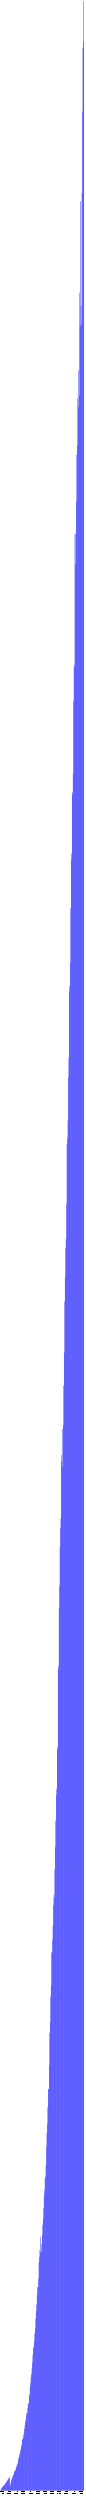
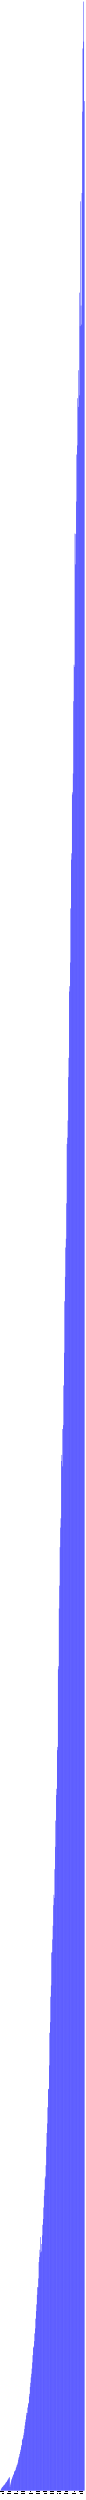
- <svg xmlns="http://www.w3.org/2000/svg" version="1.1" preserveAspectRatio="xMidYMid meet" viewBox="0 0 2735 80240.9">
+ <svg xmlns="http://www.w3.org/2000/svg" version="1.1" preserveAspectRatio="xMidYMid meet" viewBox="0 0 2750 80240.9">
  <rect fill="blue" height="16.3" stroke="black" width="12" x="15" y="79924.5" />
  <text x="15" y="79945.9" font-family="Tahoma" font-size="12" transform="rotate(90 15,79945.9)" text-rendering="optimizeSpeed" fill="#000000">200812 (16323)</text>
  <rect fill="blue" height="57.0" stroke="black" width="12" x="30" y="79883.9" />
  <text x="30" y="79945.9" font-family="Tahoma" font-size="12" transform="rotate(90 30,79945.9)" text-rendering="optimizeSpeed" fill="#000000">200901 (57010)</text>
  <rect fill="blue" height="77.6" stroke="black" width="12" x="45" y="79863.3" />
  <text x="45" y="79945.9" font-family="Tahoma" font-size="12" transform="rotate(90 45,79945.9)" text-rendering="optimizeSpeed" fill="#000000">200902 (77587)</text>
  <rect fill="blue" height="104.4" stroke="black" width="12" x="60" y="79836.5" />
  <text x="60" y="79945.9" font-family="Tahoma" font-size="12" transform="rotate(90 60,79945.9)" text-rendering="optimizeSpeed" fill="#000000">200903 (104364)</text>
  <rect fill="blue" height="119.0" stroke="black" width="12" x="75" y="79821.8" />
  <text x="75" y="79945.9" font-family="Tahoma" font-size="12" transform="rotate(90 75,79945.9)" text-rendering="optimizeSpeed" fill="#000000">200904 (119034)</text>
  <rect fill="blue" height="133.1" stroke="black" width="12" x="90" y="79807.8" />
  <text x="90" y="79945.9" font-family="Tahoma" font-size="12" transform="rotate(90 90,79945.9)" text-rendering="optimizeSpeed" fill="#000000">200905 (133090)</text>
  <rect fill="blue" height="154.3" stroke="black" width="12" x="105" y="79786.5" />
  <text x="105" y="79945.9" font-family="Tahoma" font-size="12" transform="rotate(90 105,79945.9)" text-rendering="optimizeSpeed" fill="#000000">200906 (154319)</text>
  <rect fill="blue" height="173.4" stroke="black" width="12" x="120" y="79767.5" />
  <text x="120" y="79945.9" font-family="Tahoma" font-size="12" transform="rotate(90 120,79945.9)" text-rendering="optimizeSpeed" fill="#000000">200907 (173410)</text>
  <rect fill="blue" height="183.4" stroke="black" width="12" x="135" y="79757.4" />
  <text x="135" y="79945.9" font-family="Tahoma" font-size="12" transform="rotate(90 135,79945.9)" text-rendering="optimizeSpeed" fill="#000000">200908 (183425)</text>
  <rect fill="blue" height="201.9" stroke="black" width="12" x="150" y="79738.9" />
  <text x="150" y="79945.9" font-family="Tahoma" font-size="12" transform="rotate(90 150,79945.9)" text-rendering="optimizeSpeed" fill="#000000">200909 (201948)</text>
  <rect fill="blue" height="222.7" stroke="black" width="12" x="165" y="79718.2" />
  <text x="165" y="79945.9" font-family="Tahoma" font-size="12" transform="rotate(90 165,79945.9)" text-rendering="optimizeSpeed" fill="#000000">200910 (222659)</text>
  <rect fill="blue" height="254.0" stroke="black" width="12" x="180" y="79686.9" />
  <text x="180" y="79945.9" font-family="Tahoma" font-size="12" transform="rotate(90 180,79945.9)" text-rendering="optimizeSpeed" fill="#000000">200911 (254005)</text>
  <rect fill="blue" height="273.9" stroke="black" width="12" x="195" y="79667.0" />
  <text x="195" y="79945.9" font-family="Tahoma" font-size="12" transform="rotate(90 195,79945.9)" text-rendering="optimizeSpeed" fill="#000000">200912 (273876)</text>
  <rect fill="blue" height="287.3" stroke="black" width="12" x="210" y="79653.6" />
  <text x="210" y="79945.9" font-family="Tahoma" font-size="12" transform="rotate(90 210,79945.9)" text-rendering="optimizeSpeed" fill="#000000">201001 (287288)</text>
  <rect fill="blue" height="309.5" stroke="black" width="12" x="225" y="79631.3" />
  <text x="225" y="79945.9" font-family="Tahoma" font-size="12" transform="rotate(90 225,79945.9)" text-rendering="optimizeSpeed" fill="#000000">201002 (309523)</text>
  <rect fill="blue" height="347.2" stroke="black" width="12" x="240" y="79593.6" />
  <text x="240" y="79945.9" font-family="Tahoma" font-size="12" transform="rotate(90 240,79945.9)" text-rendering="optimizeSpeed" fill="#000000">201003 (347236)</text>
  <rect fill="blue" height="362.7" stroke="black" width="12" x="255" y="79578.2" />
  <text x="255" y="79945.9" font-family="Tahoma" font-size="12" transform="rotate(90 255,79945.9)" text-rendering="optimizeSpeed" fill="#000000">201004 (362659)</text>
  <rect fill="blue" height="392.0" stroke="black" width="12" x="270" y="79548.8" />
  <text x="270" y="79945.9" font-family="Tahoma" font-size="12" transform="rotate(90 270,79945.9)" text-rendering="optimizeSpeed" fill="#000000">201005 (392035)</text>
  <rect fill="blue" height="415.2" stroke="black" width="12" x="285" y="79525.7" />
  <text x="285" y="79945.9" font-family="Tahoma" font-size="12" transform="rotate(90 285,79945.9)" text-rendering="optimizeSpeed" fill="#000000">201006 (415165)</text>
  <rect fill="blue" height="434.3" stroke="black" width="12" x="300" y="79506.6" />
  <text x="300" y="79945.9" font-family="Tahoma" font-size="12" transform="rotate(90 300,79945.9)" text-rendering="optimizeSpeed" fill="#000000">201007 (434258)</text>
  <rect fill="blue" height="125.5" stroke="black" width="12" x="315" y="79815.4" />
  <text x="315" y="79945.9" font-family="Tahoma" font-size="12" transform="rotate(90 315,79945.9)" text-rendering="optimizeSpeed" fill="#000000">201008 (125455)</text>
  <rect fill="blue" height="198.2" stroke="black" width="12" x="330" y="79742.7" />
  <text x="330" y="79945.9" font-family="Tahoma" font-size="12" transform="rotate(90 330,79945.9)" text-rendering="optimizeSpeed" fill="#000000">201009 (198206)</text>
  <rect fill="blue" height="261.4" stroke="black" width="12" x="345" y="79679.5" />
  <text x="345" y="79945.9" font-family="Tahoma" font-size="12" transform="rotate(90 345,79945.9)" text-rendering="optimizeSpeed" fill="#000000">201010 (261352)</text>
  <rect fill="blue" height="328.3" stroke="black" width="12" x="360" y="79612.6" />
  <text x="360" y="79945.9" font-family="Tahoma" font-size="12" transform="rotate(90 360,79945.9)" text-rendering="optimizeSpeed" fill="#000000">201011 (328313)</text>
  <rect fill="blue" height="369.8" stroke="black" width="12" x="375" y="79571.1" />
  <text x="375" y="79945.9" font-family="Tahoma" font-size="12" transform="rotate(90 375,79945.9)" text-rendering="optimizeSpeed" fill="#000000">201012 (369792)</text>
  <rect fill="blue" height="414.1" stroke="black" width="12" x="390" y="79526.8" />
  <text x="390" y="79945.9" font-family="Tahoma" font-size="12" transform="rotate(90 390,79945.9)" text-rendering="optimizeSpeed" fill="#000000">201101 (414094)</text>
  <rect fill="blue" height="455.0" stroke="black" width="12" x="405" y="79485.9" />
  <text x="405" y="79945.9" font-family="Tahoma" font-size="12" transform="rotate(90 405,79945.9)" text-rendering="optimizeSpeed" fill="#000000">201102 (454981)</text>
  <rect fill="blue" height="502.9" stroke="black" width="12" x="420" y="79438.0" />
  <text x="420" y="79945.9" font-family="Tahoma" font-size="12" transform="rotate(90 420,79945.9)" text-rendering="optimizeSpeed" fill="#000000">201103 (502863)</text>
  <rect fill="blue" height="526.1" stroke="black" width="12" x="435" y="79414.8" />
  <text x="435" y="79945.9" font-family="Tahoma" font-size="12" transform="rotate(90 435,79945.9)" text-rendering="optimizeSpeed" fill="#000000">201104 (526103)</text>
  <rect fill="blue" height="592.4" stroke="black" width="12" x="450" y="79348.5" />
  <text x="450" y="79945.9" font-family="Tahoma" font-size="12" transform="rotate(90 450,79945.9)" text-rendering="optimizeSpeed" fill="#000000">201105 (592392)</text>
  <rect fill="blue" height="628.3" stroke="black" width="12" x="465" y="79312.6" />
  <text x="465" y="79945.9" font-family="Tahoma" font-size="12" transform="rotate(90 465,79945.9)" text-rendering="optimizeSpeed" fill="#000000">201106 (628286)</text>
  <rect fill="blue" height="638.8" stroke="black" width="12" x="480" y="79302.1" />
  <text x="480" y="79945.9" font-family="Tahoma" font-size="12" transform="rotate(90 480,79945.9)" text-rendering="optimizeSpeed" fill="#000000">201107 (638802)</text>
  <rect fill="blue" height="670.1" stroke="black" width="12" x="495" y="79270.7" />
  <text x="495" y="79945.9" font-family="Tahoma" font-size="12" transform="rotate(90 495,79945.9)" text-rendering="optimizeSpeed" fill="#000000">201108 (670134)</text>
  <rect fill="blue" height="733.8" stroke="black" width="12" x="510" y="79207.1" />
  <text x="510" y="79945.9" font-family="Tahoma" font-size="12" transform="rotate(90 510,79945.9)" text-rendering="optimizeSpeed" fill="#000000">201109 (733795)</text>
  <rect fill="blue" height="770.6" stroke="black" width="12" x="525" y="79170.3" />
  <text x="525" y="79945.9" font-family="Tahoma" font-size="12" transform="rotate(90 525,79945.9)" text-rendering="optimizeSpeed" fill="#000000">201110 (770602)</text>
  <rect fill="blue" height="820.4" stroke="black" width="12" x="540" y="79120.5" />
  <text x="540" y="79945.9" font-family="Tahoma" font-size="12" transform="rotate(90 540,79945.9)" text-rendering="optimizeSpeed" fill="#000000">201111 (820391)</text>
  <rect fill="blue" height="845.3" stroke="black" width="12" x="555" y="79095.6" />
  <text x="555" y="79945.9" font-family="Tahoma" font-size="12" transform="rotate(90 555,79945.9)" text-rendering="optimizeSpeed" fill="#000000">201112 (845287)</text>
  <rect fill="blue" height="901.0" stroke="black" width="12" x="570" y="79039.9" />
  <text x="570" y="79945.9" font-family="Tahoma" font-size="12" transform="rotate(90 570,79945.9)" text-rendering="optimizeSpeed" fill="#000000">201201 (900989)</text>
  <rect fill="blue" height="994.2" stroke="black" width="12" x="585" y="78946.6" />
  <text x="585" y="79945.9" font-family="Tahoma" font-size="12" transform="rotate(90 585,79945.9)" text-rendering="optimizeSpeed" fill="#000000">201202 (994228)</text>
  <rect fill="blue" height="1062.8" stroke="black" width="12" x="600" y="78878.0" />
  <text x="600" y="79945.9" font-family="Tahoma" font-size="12" transform="rotate(90 600,79945.9)" text-rendering="optimizeSpeed" fill="#000000">201203 (1062847)</text>
  <rect fill="blue" height="1095.6" stroke="black" width="12" x="615" y="78845.2" />
  <text x="615" y="79945.9" font-family="Tahoma" font-size="12" transform="rotate(90 615,79945.9)" text-rendering="optimizeSpeed" fill="#000000">201204 (1095646)</text>
  <rect fill="blue" height="1178.8" stroke="black" width="12" x="630" y="78762.1" />
  <text x="630" y="79945.9" font-family="Tahoma" font-size="12" transform="rotate(90 630,79945.9)" text-rendering="optimizeSpeed" fill="#000000">201205 (1178808)</text>
  <rect fill="blue" height="1246.8" stroke="black" width="12" x="645" y="78694.1" />
  <text x="645" y="79945.9" font-family="Tahoma" font-size="12" transform="rotate(90 645,79945.9)" text-rendering="optimizeSpeed" fill="#000000">201206 (1246787)</text>
  <rect fill="blue" height="1314.2" stroke="black" width="12" x="660" y="78626.7" />
  <text x="660" y="79945.9" font-family="Tahoma" font-size="12" transform="rotate(90 660,79945.9)" text-rendering="optimizeSpeed" fill="#000000">201207 (1314159)</text>
  <rect fill="blue" height="1413.7" stroke="black" width="12" x="675" y="78527.2" />
  <text x="675" y="79945.9" font-family="Tahoma" font-size="12" transform="rotate(90 675,79945.9)" text-rendering="optimizeSpeed" fill="#000000">201208 (1413662)</text>
  <rect fill="blue" height="1463.8" stroke="black" width="12" x="690" y="78477.0" />
  <text x="690" y="79945.9" font-family="Tahoma" font-size="12" transform="rotate(90 690,79945.9)" text-rendering="optimizeSpeed" fill="#000000">201209 (1463831)</text>
  <rect fill="blue" height="1624.2" stroke="black" width="12" x="705" y="78316.6" />
  <text x="705" y="79945.9" font-family="Tahoma" font-size="12" transform="rotate(90 705,79945.9)" text-rendering="optimizeSpeed" fill="#000000">201210 (1624234)</text>
  <rect fill="blue" height="1653.1" stroke="black" width="12" x="720" y="78287.8" />
  <text x="720" y="79945.9" font-family="Tahoma" font-size="12" transform="rotate(90 720,79945.9)" text-rendering="optimizeSpeed" fill="#000000">201211 (1653083)</text>
  <rect fill="blue" height="1691.9" stroke="black" width="12" x="735" y="78249.0" />
  <text x="735" y="79945.9" font-family="Tahoma" font-size="12" transform="rotate(90 735,79945.9)" text-rendering="optimizeSpeed" fill="#000000">201212 (1691853)</text>
  <rect fill="blue" height="1778.7" stroke="black" width="12" x="750" y="78162.2" />
  <text x="750" y="79945.9" font-family="Tahoma" font-size="12" transform="rotate(90 750,79945.9)" text-rendering="optimizeSpeed" fill="#000000">201301 (1778659)</text>
  <rect fill="blue" height="1860.1" stroke="black" width="12" x="765" y="78080.8" />
  <text x="765" y="79945.9" font-family="Tahoma" font-size="12" transform="rotate(90 765,79945.9)" text-rendering="optimizeSpeed" fill="#000000">201302 (1860091)</text>
  <rect fill="blue" height="1978.4" stroke="black" width="12" x="780" y="77962.4" />
  <text x="780" y="79945.9" font-family="Tahoma" font-size="12" transform="rotate(90 780,79945.9)" text-rendering="optimizeSpeed" fill="#000000">201303 (1978443)</text>
  <rect fill="blue" height="2090.8" stroke="black" width="12" x="795" y="77850.0" />
  <text x="795" y="79945.9" font-family="Tahoma" font-size="12" transform="rotate(90 795,79945.9)" text-rendering="optimizeSpeed" fill="#000000">201304 (2090830)</text>
  <rect fill="blue" height="2199.9" stroke="black" width="12" x="810" y="77740.9" />
  <text x="810" y="79945.9" font-family="Tahoma" font-size="12" transform="rotate(90 810,79945.9)" text-rendering="optimizeSpeed" fill="#000000">201305 (2199940)</text>
  <rect fill="blue" height="2285.3" stroke="black" width="12" x="825" y="77655.6" />
  <text x="825" y="79945.9" font-family="Tahoma" font-size="12" transform="rotate(90 825,79945.9)" text-rendering="optimizeSpeed" fill="#000000">201306 (2285256)</text>
  <rect fill="blue" height="2413.2" stroke="black" width="12" x="840" y="77527.6" />
  <text x="840" y="79945.9" font-family="Tahoma" font-size="12" transform="rotate(90 840,79945.9)" text-rendering="optimizeSpeed" fill="#000000">201307 (2413217)</text>
  <rect fill="blue" height="2497.7" stroke="black" width="12" x="855" y="77443.2" />
  <text x="855" y="79945.9" font-family="Tahoma" font-size="12" transform="rotate(90 855,79945.9)" text-rendering="optimizeSpeed" fill="#000000">201308 (2497655)</text>
  <rect fill="blue" height="2494.6" stroke="black" width="12" x="870" y="77446.2" />
  <text x="870" y="79945.9" font-family="Tahoma" font-size="12" transform="rotate(90 870,79945.9)" text-rendering="optimizeSpeed" fill="#000000">201309 (2494637)</text>
  <rect fill="blue" height="2668.6" stroke="black" width="12" x="885" y="77272.3" />
  <text x="885" y="79945.9" font-family="Tahoma" font-size="12" transform="rotate(90 885,79945.9)" text-rendering="optimizeSpeed" fill="#000000">201310 (2668613)</text>
  <rect fill="blue" height="2772.2" stroke="black" width="12" x="900" y="77168.6" />
  <text x="900" y="79945.9" font-family="Tahoma" font-size="12" transform="rotate(90 900,79945.9)" text-rendering="optimizeSpeed" fill="#000000">201311 (2772223)</text>
  <rect fill="blue" height="2817.0" stroke="black" width="12" x="915" y="77123.9" />
  <text x="915" y="79945.9" font-family="Tahoma" font-size="12" transform="rotate(90 915,79945.9)" text-rendering="optimizeSpeed" fill="#000000">201312 (2816994)</text>
  <rect fill="blue" height="3019.9" stroke="black" width="12" x="930" y="76921.0" />
  <text x="930" y="79945.9" font-family="Tahoma" font-size="12" transform="rotate(90 930,79945.9)" text-rendering="optimizeSpeed" fill="#000000">201401 (3019905)</text>
  <rect fill="blue" height="3108.5" stroke="black" width="12" x="945" y="76832.4" />
  <text x="945" y="79945.9" font-family="Tahoma" font-size="12" transform="rotate(90 945,79945.9)" text-rendering="optimizeSpeed" fill="#000000">201402 (3108511)</text>
  <rect fill="blue" height="3330.2" stroke="black" width="12" x="960" y="76610.6" />
  <text x="960" y="79945.9" font-family="Tahoma" font-size="12" transform="rotate(90 960,79945.9)" text-rendering="optimizeSpeed" fill="#000000">201403 (3330226)</text>
  <rect fill="blue" height="3462.6" stroke="black" width="12" x="975" y="76478.3" />
  <text x="975" y="79945.9" font-family="Tahoma" font-size="12" transform="rotate(90 975,79945.9)" text-rendering="optimizeSpeed" fill="#000000">201404 (3462555)</text>
  <rect fill="blue" height="3634.4" stroke="black" width="12" x="990" y="76306.5" />
  <text x="990" y="79945.9" font-family="Tahoma" font-size="12" transform="rotate(90 990,79945.9)" text-rendering="optimizeSpeed" fill="#000000">201405 (3634370)</text>
  <rect fill="blue" height="3751.3" stroke="black" width="12" x="1005" y="76189.6" />
  <text x="1005" y="79945.9" font-family="Tahoma" font-size="12" transform="rotate(90 1005,79945.9)" text-rendering="optimizeSpeed" fill="#000000">201406 (3751256)</text>
  <rect fill="blue" height="3917.5" stroke="black" width="12" x="1020" y="76023.4" />
  <text x="1020" y="79945.9" font-family="Tahoma" font-size="12" transform="rotate(90 1020,79945.9)" text-rendering="optimizeSpeed" fill="#000000">201407 (3917505)</text>
  <rect fill="blue" height="4114.6" stroke="black" width="12" x="1035" y="75826.3" />
  <text x="1035" y="79945.9" font-family="Tahoma" font-size="12" transform="rotate(90 1035,79945.9)" text-rendering="optimizeSpeed" fill="#000000">201408 (4114596)</text>
  <rect fill="blue" height="4348.5" stroke="black" width="12" x="1050" y="75592.4" />
  <text x="1050" y="79945.9" font-family="Tahoma" font-size="12" transform="rotate(90 1050,79945.9)" text-rendering="optimizeSpeed" fill="#000000">201409 (4348469)</text>
  <rect fill="blue" height="4587.1" stroke="black" width="12" x="1065" y="75353.8" />
  <text x="1065" y="79945.9" font-family="Tahoma" font-size="12" transform="rotate(90 1065,79945.9)" text-rendering="optimizeSpeed" fill="#000000">201410 (4587115)</text>
  <rect fill="blue" height="4625.0" stroke="black" width="12" x="1080" y="75315.9" />
  <text x="1080" y="79945.9" font-family="Tahoma" font-size="12" transform="rotate(90 1080,79945.9)" text-rendering="optimizeSpeed" fill="#000000">201411 (4624966)</text>
  <rect fill="blue" height="4797.9" stroke="black" width="12" x="1095" y="75143.0" />
  <text x="1095" y="79945.9" font-family="Tahoma" font-size="12" transform="rotate(90 1095,79945.9)" text-rendering="optimizeSpeed" fill="#000000">201412 (4797912)</text>
  <rect fill="blue" height="5046.2" stroke="black" width="12" x="1110" y="74894.7" />
  <text x="1110" y="79945.9" font-family="Tahoma" font-size="12" transform="rotate(90 1110,79945.9)" text-rendering="optimizeSpeed" fill="#000000">201501 (5046186)</text>
  <rect fill="blue" height="5208.8" stroke="black" width="12" x="1125" y="74732.1" />
  <text x="1125" y="79945.9" font-family="Tahoma" font-size="12" transform="rotate(90 1125,79945.9)" text-rendering="optimizeSpeed" fill="#000000">201502 (5208788)</text>
  <rect fill="blue" height="5519.8" stroke="black" width="12" x="1140" y="74421.1" />
  <text x="1140" y="79945.9" font-family="Tahoma" font-size="12" transform="rotate(90 1140,79945.9)" text-rendering="optimizeSpeed" fill="#000000">201503 (5519802)</text>
  <rect fill="blue" height="5763.1" stroke="black" width="12" x="1155" y="74177.8" />
  <text x="1155" y="79945.9" font-family="Tahoma" font-size="12" transform="rotate(90 1155,79945.9)" text-rendering="optimizeSpeed" fill="#000000">201504 (5763070)</text>
  <rect fill="blue" height="5978.0" stroke="black" width="12" x="1170" y="73962.9" />
  <text x="1170" y="79945.9" font-family="Tahoma" font-size="12" transform="rotate(90 1170,79945.9)" text-rendering="optimizeSpeed" fill="#000000">201505 (5977998)</text>
  <rect fill="blue" height="6287.0" stroke="black" width="12" x="1185" y="73653.8" />
  <text x="1185" y="79945.9" font-family="Tahoma" font-size="12" transform="rotate(90 1185,79945.9)" text-rendering="optimizeSpeed" fill="#000000">201506 (6287048)</text>
  <rect fill="blue" height="6531.9" stroke="black" width="12" x="1200" y="73409.0" />
  <text x="1200" y="79945.9" font-family="Tahoma" font-size="12" transform="rotate(90 1200,79945.9)" text-rendering="optimizeSpeed" fill="#000000">201507 (6531851)</text>
  <rect fill="blue" height="6526.5" stroke="black" width="12" x="1215" y="73414.4" />
  <text x="1215" y="79945.9" font-family="Tahoma" font-size="12" transform="rotate(90 1215,79945.9)" text-rendering="optimizeSpeed" fill="#000000">201508 (6526480)</text>
  <rect fill="blue" height="6813.1" stroke="black" width="12" x="1230" y="73127.7" />
  <text x="1230" y="79945.9" font-family="Tahoma" font-size="12" transform="rotate(90 1230,79945.9)" text-rendering="optimizeSpeed" fill="#000000">201509 (6813144)</text>
  <rect fill="blue" height="7337.8" stroke="black" width="12" x="1245" y="72603.1" />
  <text x="1245" y="79945.9" font-family="Tahoma" font-size="12" transform="rotate(90 1245,79945.9)" text-rendering="optimizeSpeed" fill="#000000">201510 (7337796)</text>
  <rect fill="blue" height="7499.6" stroke="black" width="12" x="1260" y="72441.3" />
  <text x="1260" y="79945.9" font-family="Tahoma" font-size="12" transform="rotate(90 1260,79945.9)" text-rendering="optimizeSpeed" fill="#000000">201511 (7499608)</text>
  <rect fill="blue" height="7732.7" stroke="black" width="12" x="1275" y="72208.2" />
  <text x="1275" y="79945.9" font-family="Tahoma" font-size="12" transform="rotate(90 1275,79945.9)" text-rendering="optimizeSpeed" fill="#000000">201512 (7732707)</text>
  <rect fill="blue" height="8139.5" stroke="black" width="12" x="1290" y="71801.3" />
  <text x="1290" y="79945.9" font-family="Tahoma" font-size="12" transform="rotate(90 1290,79945.9)" text-rendering="optimizeSpeed" fill="#000000">201601 (8139540)</text>
  <rect fill="blue" height="7646.4" stroke="black" width="12" x="1305" y="72294.5" />
  <text x="1305" y="79945.9" font-family="Tahoma" font-size="12" transform="rotate(90 1305,79945.9)" text-rendering="optimizeSpeed" fill="#000000">201602 (7646383)</text>
  <rect fill="blue" height="7677.2" stroke="black" width="12" x="1320" y="72263.7" />
  <text x="1320" y="79945.9" font-family="Tahoma" font-size="12" transform="rotate(90 1320,79945.9)" text-rendering="optimizeSpeed" fill="#000000">201603 (7677213)</text>
  <rect fill="blue" height="7917.8" stroke="black" width="12" x="1335" y="72023.0" />
  <text x="1335" y="79945.9" font-family="Tahoma" font-size="12" transform="rotate(90 1335,79945.9)" text-rendering="optimizeSpeed" fill="#000000">201604 (7917818)</text>
  <rect fill="blue" height="8194.6" stroke="black" width="12" x="1350" y="71746.3" />
  <text x="1350" y="79945.9" font-family="Tahoma" font-size="12" transform="rotate(90 1350,79945.9)" text-rendering="optimizeSpeed" fill="#000000">201605 (8194567)</text>
  <rect fill="blue" height="8533.6" stroke="black" width="12" x="1365" y="71407.2" />
  <text x="1365" y="79945.9" font-family="Tahoma" font-size="12" transform="rotate(90 1365,79945.9)" text-rendering="optimizeSpeed" fill="#000000">201606 (8533634)</text>
  <rect fill="blue" height="8719.6" stroke="black" width="12" x="1380" y="71221.3" />
  <text x="1380" y="79945.9" font-family="Tahoma" font-size="12" transform="rotate(90 1380,79945.9)" text-rendering="optimizeSpeed" fill="#000000">201607 (8719592)</text>
  <rect fill="blue" height="9087.9" stroke="black" width="12" x="1395" y="70852.9" />
  <text x="1395" y="79945.9" font-family="Tahoma" font-size="12" transform="rotate(90 1395,79945.9)" text-rendering="optimizeSpeed" fill="#000000">201608 (9087941)</text>
  <rect fill="blue" height="9464.1" stroke="black" width="12" x="1410" y="70476.7" />
  <text x="1410" y="79945.9" font-family="Tahoma" font-size="12" transform="rotate(90 1410,79945.9)" text-rendering="optimizeSpeed" fill="#000000">201609 (9464135)</text>
  <rect fill="blue" height="9654.6" stroke="black" width="12" x="1425" y="70286.3" />
  <text x="1425" y="79945.9" font-family="Tahoma" font-size="12" transform="rotate(90 1425,79945.9)" text-rendering="optimizeSpeed" fill="#000000">201610 (9654585)</text>
  <rect fill="blue" height="10021.7" stroke="black" width="12" x="1440" y="69919.1" />
  <text x="1440" y="79945.9" font-family="Tahoma" font-size="12" transform="rotate(90 1440,79945.9)" text-rendering="optimizeSpeed" fill="#000000">201611 (10021717)</text>
  <rect fill="blue" height="10084.9" stroke="black" width="12" x="1455" y="69855.9" />
  <text x="1455" y="79945.9" font-family="Tahoma" font-size="12" transform="rotate(90 1455,79945.9)" text-rendering="optimizeSpeed" fill="#000000">201612 (10084926)</text>
  <rect fill="blue" height="10444.5" stroke="black" width="12" x="1470" y="69496.4" />
  <text x="1470" y="79945.9" font-family="Tahoma" font-size="12" transform="rotate(90 1470,79945.9)" text-rendering="optimizeSpeed" fill="#000000">201701 (10444450)</text>
  <rect fill="blue" height="11041.6" stroke="black" width="12" x="1485" y="68899.3" />
  <text x="1485" y="79945.9" font-family="Tahoma" font-size="12" transform="rotate(90 1485,79945.9)" text-rendering="optimizeSpeed" fill="#000000">201702 (11041600)</text>
  <rect fill="blue" height="11480.4" stroke="black" width="12" x="1500" y="68460.5" />
  <text x="1500" y="79945.9" font-family="Tahoma" font-size="12" transform="rotate(90 1500,79945.9)" text-rendering="optimizeSpeed" fill="#000000">201703 (11480409)</text>
  <rect fill="blue" height="11784.9" stroke="black" width="12" x="1515" y="68156.0" />
  <text x="1515" y="79945.9" font-family="Tahoma" font-size="12" transform="rotate(90 1515,79945.9)" text-rendering="optimizeSpeed" fill="#000000">201704 (11784888)</text>
  <rect fill="blue" height="12304.5" stroke="black" width="12" x="1530" y="67636.4" />
  <text x="1530" y="79945.9" font-family="Tahoma" font-size="12" transform="rotate(90 1530,79945.9)" text-rendering="optimizeSpeed" fill="#000000">201705 (12304479)</text>
  <rect fill="blue" height="12896.0" stroke="black" width="12" x="1545" y="67044.8" />
  <text x="1545" y="79945.9" font-family="Tahoma" font-size="12" transform="rotate(90 1545,79945.9)" text-rendering="optimizeSpeed" fill="#000000">201706 (12896045)</text>
  <rect fill="blue" height="12881.9" stroke="black" width="12" x="1560" y="67058.9" />
  <text x="1560" y="79945.9" font-family="Tahoma" font-size="12" transform="rotate(90 1560,79945.9)" text-rendering="optimizeSpeed" fill="#000000">201707 (12881933)</text>
  <rect fill="blue" height="13648.8" stroke="black" width="12" x="1575" y="66292.1" />
  <text x="1575" y="79945.9" font-family="Tahoma" font-size="12" transform="rotate(90 1575,79945.9)" text-rendering="optimizeSpeed" fill="#000000">201708 (13648813)</text>
  <rect fill="blue" height="14694.8" stroke="black" width="12" x="1590" y="65246.1" />
  <text x="1590" y="79945.9" font-family="Tahoma" font-size="12" transform="rotate(90 1590,79945.9)" text-rendering="optimizeSpeed" fill="#000000">201709 (14694789)</text>
  <rect fill="blue" height="15036.3" stroke="black" width="12" x="1605" y="64904.5" />
  <text x="1605" y="79945.9" font-family="Tahoma" font-size="12" transform="rotate(90 1605,79945.9)" text-rendering="optimizeSpeed" fill="#000000">201710 (15036345)</text>
  <rect fill="blue" height="15853.2" stroke="black" width="12" x="1620" y="64087.7" />
  <text x="1620" y="79945.9" font-family="Tahoma" font-size="12" transform="rotate(90 1620,79945.9)" text-rendering="optimizeSpeed" fill="#000000">201711 (15853161)</text>
  <rect fill="blue" height="16214.0" stroke="black" width="12" x="1635" y="63726.8" />
  <text x="1635" y="79945.9" font-family="Tahoma" font-size="12" transform="rotate(90 1635,79945.9)" text-rendering="optimizeSpeed" fill="#000000">201712 (16214025)</text>
  <rect fill="blue" height="17266.3" stroke="black" width="12" x="1650" y="62674.6" />
  <text x="1650" y="79945.9" font-family="Tahoma" font-size="12" transform="rotate(90 1650,79945.9)" text-rendering="optimizeSpeed" fill="#000000">201801 (17266263)</text>
  <rect fill="blue" height="17289.1" stroke="black" width="12" x="1665" y="62651.8" />
  <text x="1665" y="79945.9" font-family="Tahoma" font-size="12" transform="rotate(90 1665,79945.9)" text-rendering="optimizeSpeed" fill="#000000">201802 (17289053)</text>
  <rect fill="blue" height="17693.5" stroke="black" width="12" x="1680" y="62247.4" />
  <text x="1680" y="79945.9" font-family="Tahoma" font-size="12" transform="rotate(90 1680,79945.9)" text-rendering="optimizeSpeed" fill="#000000">201803 (17693514)</text>
  <rect fill="blue" height="18132.3" stroke="black" width="12" x="1695" y="61808.6" />
  <text x="1695" y="79945.9" font-family="Tahoma" font-size="12" transform="rotate(90 1695,79945.9)" text-rendering="optimizeSpeed" fill="#000000">201804 (18132270)</text>
  <rect fill="blue" height="18792.6" stroke="black" width="12" x="1710" y="61148.2" />
  <text x="1710" y="79945.9" font-family="Tahoma" font-size="12" transform="rotate(90 1710,79945.9)" text-rendering="optimizeSpeed" fill="#000000">201805 (18792627)</text>
  <rect fill="blue" height="19124.9" stroke="black" width="12" x="1725" y="60816.0" />
  <text x="1725" y="79945.9" font-family="Tahoma" font-size="12" transform="rotate(90 1725,79945.9)" text-rendering="optimizeSpeed" fill="#000000">201806 (19124899)</text>
  <rect fill="blue" height="19022.4" stroke="black" width="12" x="1740" y="60918.4" />
  <text x="1740" y="79945.9" font-family="Tahoma" font-size="12" transform="rotate(90 1740,79945.9)" text-rendering="optimizeSpeed" fill="#000000">201807 (19022436)</text>
  <rect fill="blue" height="19946.2" stroke="black" width="12" x="1755" y="59994.7" />
  <text x="1755" y="79945.9" font-family="Tahoma" font-size="12" transform="rotate(90 1755,79945.9)" text-rendering="optimizeSpeed" fill="#000000">201808 (19946177)</text>
  <rect fill="blue" height="20664.2" stroke="black" width="12" x="1770" y="59276.7" />
  <text x="1770" y="79945.9" font-family="Tahoma" font-size="12" transform="rotate(90 1770,79945.9)" text-rendering="optimizeSpeed" fill="#000000">201809 (20664191)</text>
  <rect fill="blue" height="21506.3" stroke="black" width="12" x="1785" y="58434.6" />
  <text x="1785" y="79945.9" font-family="Tahoma" font-size="12" transform="rotate(90 1785,79945.9)" text-rendering="optimizeSpeed" fill="#000000">201810 (21506258)</text>
  <rect fill="blue" height="22329.2" stroke="black" width="12" x="1800" y="57611.6" />
  <text x="1800" y="79945.9" font-family="Tahoma" font-size="12" transform="rotate(90 1800,79945.9)" text-rendering="optimizeSpeed" fill="#000000">201811 (22329238)</text>
  <rect fill="blue" height="22527.6" stroke="black" width="12" x="1815" y="57413.2" />
  <text x="1815" y="79945.9" font-family="Tahoma" font-size="12" transform="rotate(90 1815,79945.9)" text-rendering="optimizeSpeed" fill="#000000">201812 (22527640)</text>
  <rect fill="blue" height="23766.5" stroke="black" width="12" x="1830" y="56174.4" />
  <text x="1830" y="79945.9" font-family="Tahoma" font-size="12" transform="rotate(90 1830,79945.9)" text-rendering="optimizeSpeed" fill="#000000">201901 (23766468)</text>
  <rect fill="blue" height="23871.5" stroke="black" width="12" x="1845" y="56069.3" />
  <text x="1845" y="79945.9" font-family="Tahoma" font-size="12" transform="rotate(90 1845,79945.9)" text-rendering="optimizeSpeed" fill="#000000">201902 (23871537)</text>
  <rect fill="blue" height="26362.2" stroke="black" width="12" x="1860" y="53578.7" />
  <text x="1860" y="79945.9" font-family="Tahoma" font-size="12" transform="rotate(90 1860,79945.9)" text-rendering="optimizeSpeed" fill="#000000">201903 (26362178)</text>
  <rect fill="blue" height="26461.8" stroke="black" width="12" x="1875" y="53479.1" />
  <text x="1875" y="79945.9" font-family="Tahoma" font-size="12" transform="rotate(90 1875,79945.9)" text-rendering="optimizeSpeed" fill="#000000">201904 (26461755)</text>
  <rect fill="blue" height="28314.1" stroke="black" width="12" x="1890" y="51626.8" />
  <text x="1890" y="79945.9" font-family="Tahoma" font-size="12" transform="rotate(90 1890,79945.9)" text-rendering="optimizeSpeed" fill="#000000">201905 (28314079)</text>
  <rect fill="blue" height="29047.2" stroke="black" width="12" x="1905" y="50893.7" />
  <text x="1905" y="79945.9" font-family="Tahoma" font-size="12" transform="rotate(90 1905,79945.9)" text-rendering="optimizeSpeed" fill="#000000">201906 (29047213)</text>
  <rect fill="blue" height="30282.2" stroke="black" width="12" x="1920" y="49658.7" />
  <text x="1920" y="79945.9" font-family="Tahoma" font-size="12" transform="rotate(90 1920,79945.9)" text-rendering="optimizeSpeed" fill="#000000">201907 (30282181)</text>
  <rect fill="blue" height="30911.0" stroke="black" width="12" x="1935" y="49029.9" />
  <text x="1935" y="79945.9" font-family="Tahoma" font-size="12" transform="rotate(90 1935,79945.9)" text-rendering="optimizeSpeed" fill="#000000">201908 (30910963)</text>
  <rect fill="blue" height="31209.7" stroke="black" width="12" x="1950" y="48731.2" />
  <text x="1950" y="79945.9" font-family="Tahoma" font-size="12" transform="rotate(90 1950,79945.9)" text-rendering="optimizeSpeed" fill="#000000">201909 (31209675)</text>
  <rect fill="blue" height="33047.6" stroke="black" width="12" x="1965" y="46893.2" />
  <text x="1965" y="79945.9" font-family="Tahoma" font-size="12" transform="rotate(90 1965,79945.9)" text-rendering="optimizeSpeed" fill="#000000">201910 (33047638)</text>
  <rect fill="blue" height="33243.2" stroke="black" width="12" x="1980" y="46697.6" />
  <text x="1980" y="79945.9" font-family="Tahoma" font-size="12" transform="rotate(90 1980,79945.9)" text-rendering="optimizeSpeed" fill="#000000">201911 (33243242)</text>
  <rect fill="blue" height="32876.2" stroke="black" width="12" x="1995" y="47064.7" />
  <text x="1995" y="79945.9" font-family="Tahoma" font-size="12" transform="rotate(90 1995,79945.9)" text-rendering="optimizeSpeed" fill="#000000">201912 (32876209)</text>
  <rect fill="blue" height="34074.9" stroke="black" width="12" x="2010" y="45866.0" />
  <text x="2010" y="79945.9" font-family="Tahoma" font-size="12" transform="rotate(90 2010,79945.9)" text-rendering="optimizeSpeed" fill="#000000">202001 (34074887)</text>
  <rect fill="blue" height="34198.6" stroke="black" width="12" x="2025" y="45742.3" />
  <text x="2025" y="79945.9" font-family="Tahoma" font-size="12" transform="rotate(90 2025,79945.9)" text-rendering="optimizeSpeed" fill="#000000">202002 (34198615)</text>
  <rect fill="blue" height="35473.7" stroke="black" width="12" x="2040" y="44467.2" />
  <text x="2040" y="79945.9" font-family="Tahoma" font-size="12" transform="rotate(90 2040,79945.9)" text-rendering="optimizeSpeed" fill="#000000">202003 (35473695)</text>
  <rect fill="blue" height="36521.7" stroke="black" width="12" x="2055" y="43419.2" />
  <text x="2055" y="79945.9" font-family="Tahoma" font-size="12" transform="rotate(90 2055,79945.9)" text-rendering="optimizeSpeed" fill="#000000">202004 (36521716)</text>
  <rect fill="blue" height="38176.1" stroke="black" width="12" x="2070" y="41764.8" />
  <text x="2070" y="79945.9" font-family="Tahoma" font-size="12" transform="rotate(90 2070,79945.9)" text-rendering="optimizeSpeed" fill="#000000">202005 (38176117)</text>
  <rect fill="blue" height="38958.3" stroke="black" width="12" x="2085" y="40982.6" />
  <text x="2085" y="79945.9" font-family="Tahoma" font-size="12" transform="rotate(90 2085,79945.9)" text-rendering="optimizeSpeed" fill="#000000">202006 (38958259)</text>
  <rect fill="blue" height="39899.9" stroke="black" width="12" x="2100" y="40041.0" />
  <text x="2100" y="79945.9" font-family="Tahoma" font-size="12" transform="rotate(90 2100,79945.9)" text-rendering="optimizeSpeed" fill="#000000">202007 (39899894)</text>
  <rect fill="blue" height="40181.1" stroke="black" width="12" x="2115" y="39759.7" />
  <text x="2115" y="79945.9" font-family="Tahoma" font-size="12" transform="rotate(90 2115,79945.9)" text-rendering="optimizeSpeed" fill="#000000">202008 (40181129)</text>
  <rect fill="blue" height="41319.4" stroke="black" width="12" x="2130" y="38621.5" />
  <text x="2130" y="79945.9" font-family="Tahoma" font-size="12" transform="rotate(90 2130,79945.9)" text-rendering="optimizeSpeed" fill="#000000">202009 (41319362)</text>
  <rect fill="blue" height="43225.0" stroke="black" width="12" x="2145" y="36715.9" />
  <text x="2145" y="79945.9" font-family="Tahoma" font-size="12" transform="rotate(90 2145,79945.9)" text-rendering="optimizeSpeed" fill="#000000">202010 (43225016)</text>
  <rect fill="blue" height="43425.2" stroke="black" width="12" x="2160" y="36515.7" />
  <text x="2160" y="79945.9" font-family="Tahoma" font-size="12" transform="rotate(90 2160,79945.9)" text-rendering="optimizeSpeed" fill="#000000">202011 (43425203)</text>
  <rect fill="blue" height="43976.2" stroke="black" width="12" x="2175" y="35964.7" />
  <text x="2175" y="79945.9" font-family="Tahoma" font-size="12" transform="rotate(90 2175,79945.9)" text-rendering="optimizeSpeed" fill="#000000">202012 (43976167)</text>
  <rect fill="blue" height="45367.6" stroke="black" width="12" x="2190" y="34573.2" />
  <text x="2190" y="79945.9" font-family="Tahoma" font-size="12" transform="rotate(90 2190,79945.9)" text-rendering="optimizeSpeed" fill="#000000">202101 (45367645)</text>
  <rect fill="blue" height="45989.0" stroke="black" width="12" x="2205" y="33951.9" />
  <text x="2205" y="79945.9" font-family="Tahoma" font-size="12" transform="rotate(90 2205,79945.9)" text-rendering="optimizeSpeed" fill="#000000">202102 (45988977)</text>
  <rect fill="blue" height="48116.2" stroke="black" width="12" x="2220" y="31824.7" />
  <text x="2220" y="79945.9" font-family="Tahoma" font-size="12" transform="rotate(90 2220,79945.9)" text-rendering="optimizeSpeed" fill="#000000">202103 (48116187)</text>
  <rect fill="blue" height="48287.1" stroke="black" width="12" x="2235" y="31653.8" />
  <text x="2235" y="79945.9" font-family="Tahoma" font-size="12" transform="rotate(90 2235,79945.9)" text-rendering="optimizeSpeed" fill="#000000">202104 (48287114)</text>
  <rect fill="blue" height="49047.3" stroke="black" width="12" x="2250" y="30893.6" />
  <text x="2250" y="79945.9" font-family="Tahoma" font-size="12" transform="rotate(90 2250,79945.9)" text-rendering="optimizeSpeed" fill="#000000">202105 (49047300)</text>
  <rect fill="blue" height="50785.2" stroke="black" width="12" x="2265" y="29155.7" />
  <text x="2265" y="79945.9" font-family="Tahoma" font-size="12" transform="rotate(90 2265,79945.9)" text-rendering="optimizeSpeed" fill="#000000">202106 (50785205)</text>
  <rect fill="blue" height="52348.1" stroke="black" width="12" x="2280" y="27592.8" />
  <text x="2280" y="79945.9" font-family="Tahoma" font-size="12" transform="rotate(90 2280,79945.9)" text-rendering="optimizeSpeed" fill="#000000">202107 (52348111)</text>
  <rect fill="blue" height="52552.7" stroke="black" width="12" x="2295" y="27388.2" />
  <text x="2295" y="79945.9" font-family="Tahoma" font-size="12" transform="rotate(90 2295,79945.9)" text-rendering="optimizeSpeed" fill="#000000">202108 (52552661)</text>
  <rect fill="blue" height="54438.2" stroke="black" width="12" x="2310" y="25502.6" />
  <text x="2310" y="79945.9" font-family="Tahoma" font-size="12" transform="rotate(90 2310,79945.9)" text-rendering="optimizeSpeed" fill="#000000">202109 (54438237)</text>
  <rect fill="blue" height="54512.0" stroke="black" width="12" x="2325" y="25428.9" />
  <text x="2325" y="79945.9" font-family="Tahoma" font-size="12" transform="rotate(90 2325,79945.9)" text-rendering="optimizeSpeed" fill="#000000">202110 (54512005)</text>
  <rect fill="blue" height="55115.1" stroke="black" width="12" x="2340" y="24825.7" />
  <text x="2340" y="79945.9" font-family="Tahoma" font-size="12" transform="rotate(90 2340,79945.9)" text-rendering="optimizeSpeed" fill="#000000">202111 (55115147)</text>
  <rect fill="blue" height="57435.0" stroke="black" width="12" x="2355" y="22505.8" />
  <text x="2355" y="79945.9" font-family="Tahoma" font-size="12" transform="rotate(90 2355,79945.9)" text-rendering="optimizeSpeed" fill="#000000">202112 (57435036)</text>
  <rect fill="blue" height="58605.9" stroke="black" width="12" x="2370" y="21335.0" />
  <text x="2370" y="79945.9" font-family="Tahoma" font-size="12" transform="rotate(90 2370,79945.9)" text-rendering="optimizeSpeed" fill="#000000">202201 (58605893)</text>
  <rect fill="blue" height="58534.6" stroke="black" width="12" x="2385" y="21406.3" />
  <text x="2385" y="79945.9" font-family="Tahoma" font-size="12" transform="rotate(90 2385,79945.9)" text-rendering="optimizeSpeed" fill="#000000">202202 (58534602)</text>
  <rect fill="blue" height="62816.9" stroke="black" width="12" x="2400" y="17123.9" />
  <text x="2400" y="79945.9" font-family="Tahoma" font-size="12" transform="rotate(90 2400,79945.9)" text-rendering="optimizeSpeed" fill="#000000">202203 (62816932)</text>
  <rect fill="blue" height="61826.6" stroke="black" width="12" x="2415" y="18114.3" />
  <text x="2415" y="79945.9" font-family="Tahoma" font-size="12" transform="rotate(90 2415,79945.9)" text-rendering="optimizeSpeed" fill="#000000">202204 (61826553)</text>
  <rect fill="blue" height="62798.3" stroke="black" width="12" x="2430" y="17142.6" />
  <text x="2430" y="79945.9" font-family="Tahoma" font-size="12" transform="rotate(90 2430,79945.9)" text-rendering="optimizeSpeed" fill="#000000">202205 (62798293)</text>
  <rect fill="blue" height="63843.7" stroke="black" width="12" x="2445" y="16097.2" />
  <text x="2445" y="79945.9" font-family="Tahoma" font-size="12" transform="rotate(90 2445,79945.9)" text-rendering="optimizeSpeed" fill="#000000">202206 (63843669)</text>
  <rect fill="blue" height="65352.9" stroke="black" width="12" x="2460" y="14587.9" />
  <text x="2460" y="79945.9" font-family="Tahoma" font-size="12" transform="rotate(90 2460,79945.9)" text-rendering="optimizeSpeed" fill="#000000">202207 (65352937)</text>
  <rect fill="blue" height="67159.9" stroke="black" width="12" x="2475" y="12781.0" />
  <text x="2475" y="79945.9" font-family="Tahoma" font-size="12" transform="rotate(90 2475,79945.9)" text-rendering="optimizeSpeed" fill="#000000">202208 (67159875)</text>
  <rect fill="blue" height="65644.0" stroke="black" width="12" x="2490" y="14296.8" />
  <text x="2490" y="79945.9" font-family="Tahoma" font-size="12" transform="rotate(90 2490,79945.9)" text-rendering="optimizeSpeed" fill="#000000">202209 (65644039)</text>
  <rect fill="blue" height="66881.0" stroke="black" width="12" x="2505" y="13059.9" />
  <text x="2505" y="79945.9" font-family="Tahoma" font-size="12" transform="rotate(90 2505,79945.9)" text-rendering="optimizeSpeed" fill="#000000">202210 (66881016)</text>
  <rect fill="blue" height="68057.3" stroke="black" width="12" x="2520" y="11883.6" />
  <text x="2520" y="79945.9" font-family="Tahoma" font-size="12" transform="rotate(90 2520,79945.9)" text-rendering="optimizeSpeed" fill="#000000">202211 (68057290)</text>
  <rect fill="blue" height="67251.1" stroke="black" width="12" x="2535" y="12689.8" />
  <text x="2535" y="79945.9" font-family="Tahoma" font-size="12" transform="rotate(90 2535,79945.9)" text-rendering="optimizeSpeed" fill="#000000">202212 (67251052)</text>
  <rect fill="blue" height="70547.5" stroke="black" width="12" x="2550" y="9393.4" />
  <text x="2550" y="79945.9" font-family="Tahoma" font-size="12" transform="rotate(90 2550,79945.9)" text-rendering="optimizeSpeed" fill="#000000">202301 (70547483)</text>
  <rect fill="blue" height="69474.0" stroke="black" width="12" x="2565" y="10466.9" />
  <text x="2565" y="79945.9" font-family="Tahoma" font-size="12" transform="rotate(90 2565,79945.9)" text-rendering="optimizeSpeed" fill="#000000">202302 (69473977)</text>
  <rect fill="blue" height="73479.3" stroke="black" width="12" x="2580" y="6461.6" />
  <text x="2580" y="79945.9" font-family="Tahoma" font-size="12" transform="rotate(90 2580,79945.9)" text-rendering="optimizeSpeed" fill="#000000">202303 (73479308)</text>
  <rect fill="blue" height="70135.0" stroke="black" width="12" x="2595" y="9805.9" />
  <text x="2595" y="79945.9" font-family="Tahoma" font-size="12" transform="rotate(90 2595,79945.9)" text-rendering="optimizeSpeed" fill="#000000">202304 (70134952)</text>
  <rect fill="blue" height="69524.9" stroke="black" width="12" x="2610" y="10416.0" />
  <text x="2610" y="79945.9" font-family="Tahoma" font-size="12" transform="rotate(90 2610,79945.9)" text-rendering="optimizeSpeed" fill="#000000">202305 (69524898)</text>
  <rect fill="blue" height="73746.4" stroke="black" width="12" x="2625" y="6194.4" />
  <text x="2625" y="79945.9" font-family="Tahoma" font-size="12" transform="rotate(90 2625,79945.9)" text-rendering="optimizeSpeed" fill="#000000">202306 (73746418)</text>
  <rect fill="blue" height="76357.3" stroke="black" width="12" x="2640" y="3583.6" />
  <text x="2640" y="79945.9" font-family="Tahoma" font-size="12" transform="rotate(90 2640,79945.9)" text-rendering="optimizeSpeed" fill="#000000">202307 (76357267)</text>
  <rect fill="blue" height="78385.2" stroke="black" width="12" x="2655" y="1555.6" />
  <text x="2655" y="79945.9" font-family="Tahoma" font-size="12" transform="rotate(90 2655,79945.9)" text-rendering="optimizeSpeed" fill="#000000">202308 (78385227)</text>
  <rect fill="blue" height="79890.9" stroke="black" width="12" x="2670" y="50.0" />
  <text x="2670" y="79945.9" font-family="Tahoma" font-size="12" transform="rotate(90 2670,79945.9)" text-rendering="optimizeSpeed" fill="#000000">202309 (79890868)</text>
  <rect fill="blue" height="78604.7" stroke="black" width="12" x="2685" y="1336.2" />
  <text x="2685" y="79945.9" font-family="Tahoma" font-size="12" transform="rotate(90 2685,79945.9)" text-rendering="optimizeSpeed" fill="#000000">202310 (78604679)</text>
+   <rect fill="blue" height="76696.7" stroke="black" width="12" x="2700" y="3244.2" />
+   <text x="2700" y="79945.9" font-family="Tahoma" font-size="12" transform="rotate(90 2700,79945.9)" text-rendering="optimizeSpeed" fill="#000000">202311 (76696681)</text>
  <text x="10" y="40" font-family="Tahoma" font-size="20" text-rendering="optimizeSpeed" fill="#000000">Total jobs</text>
</svg>
